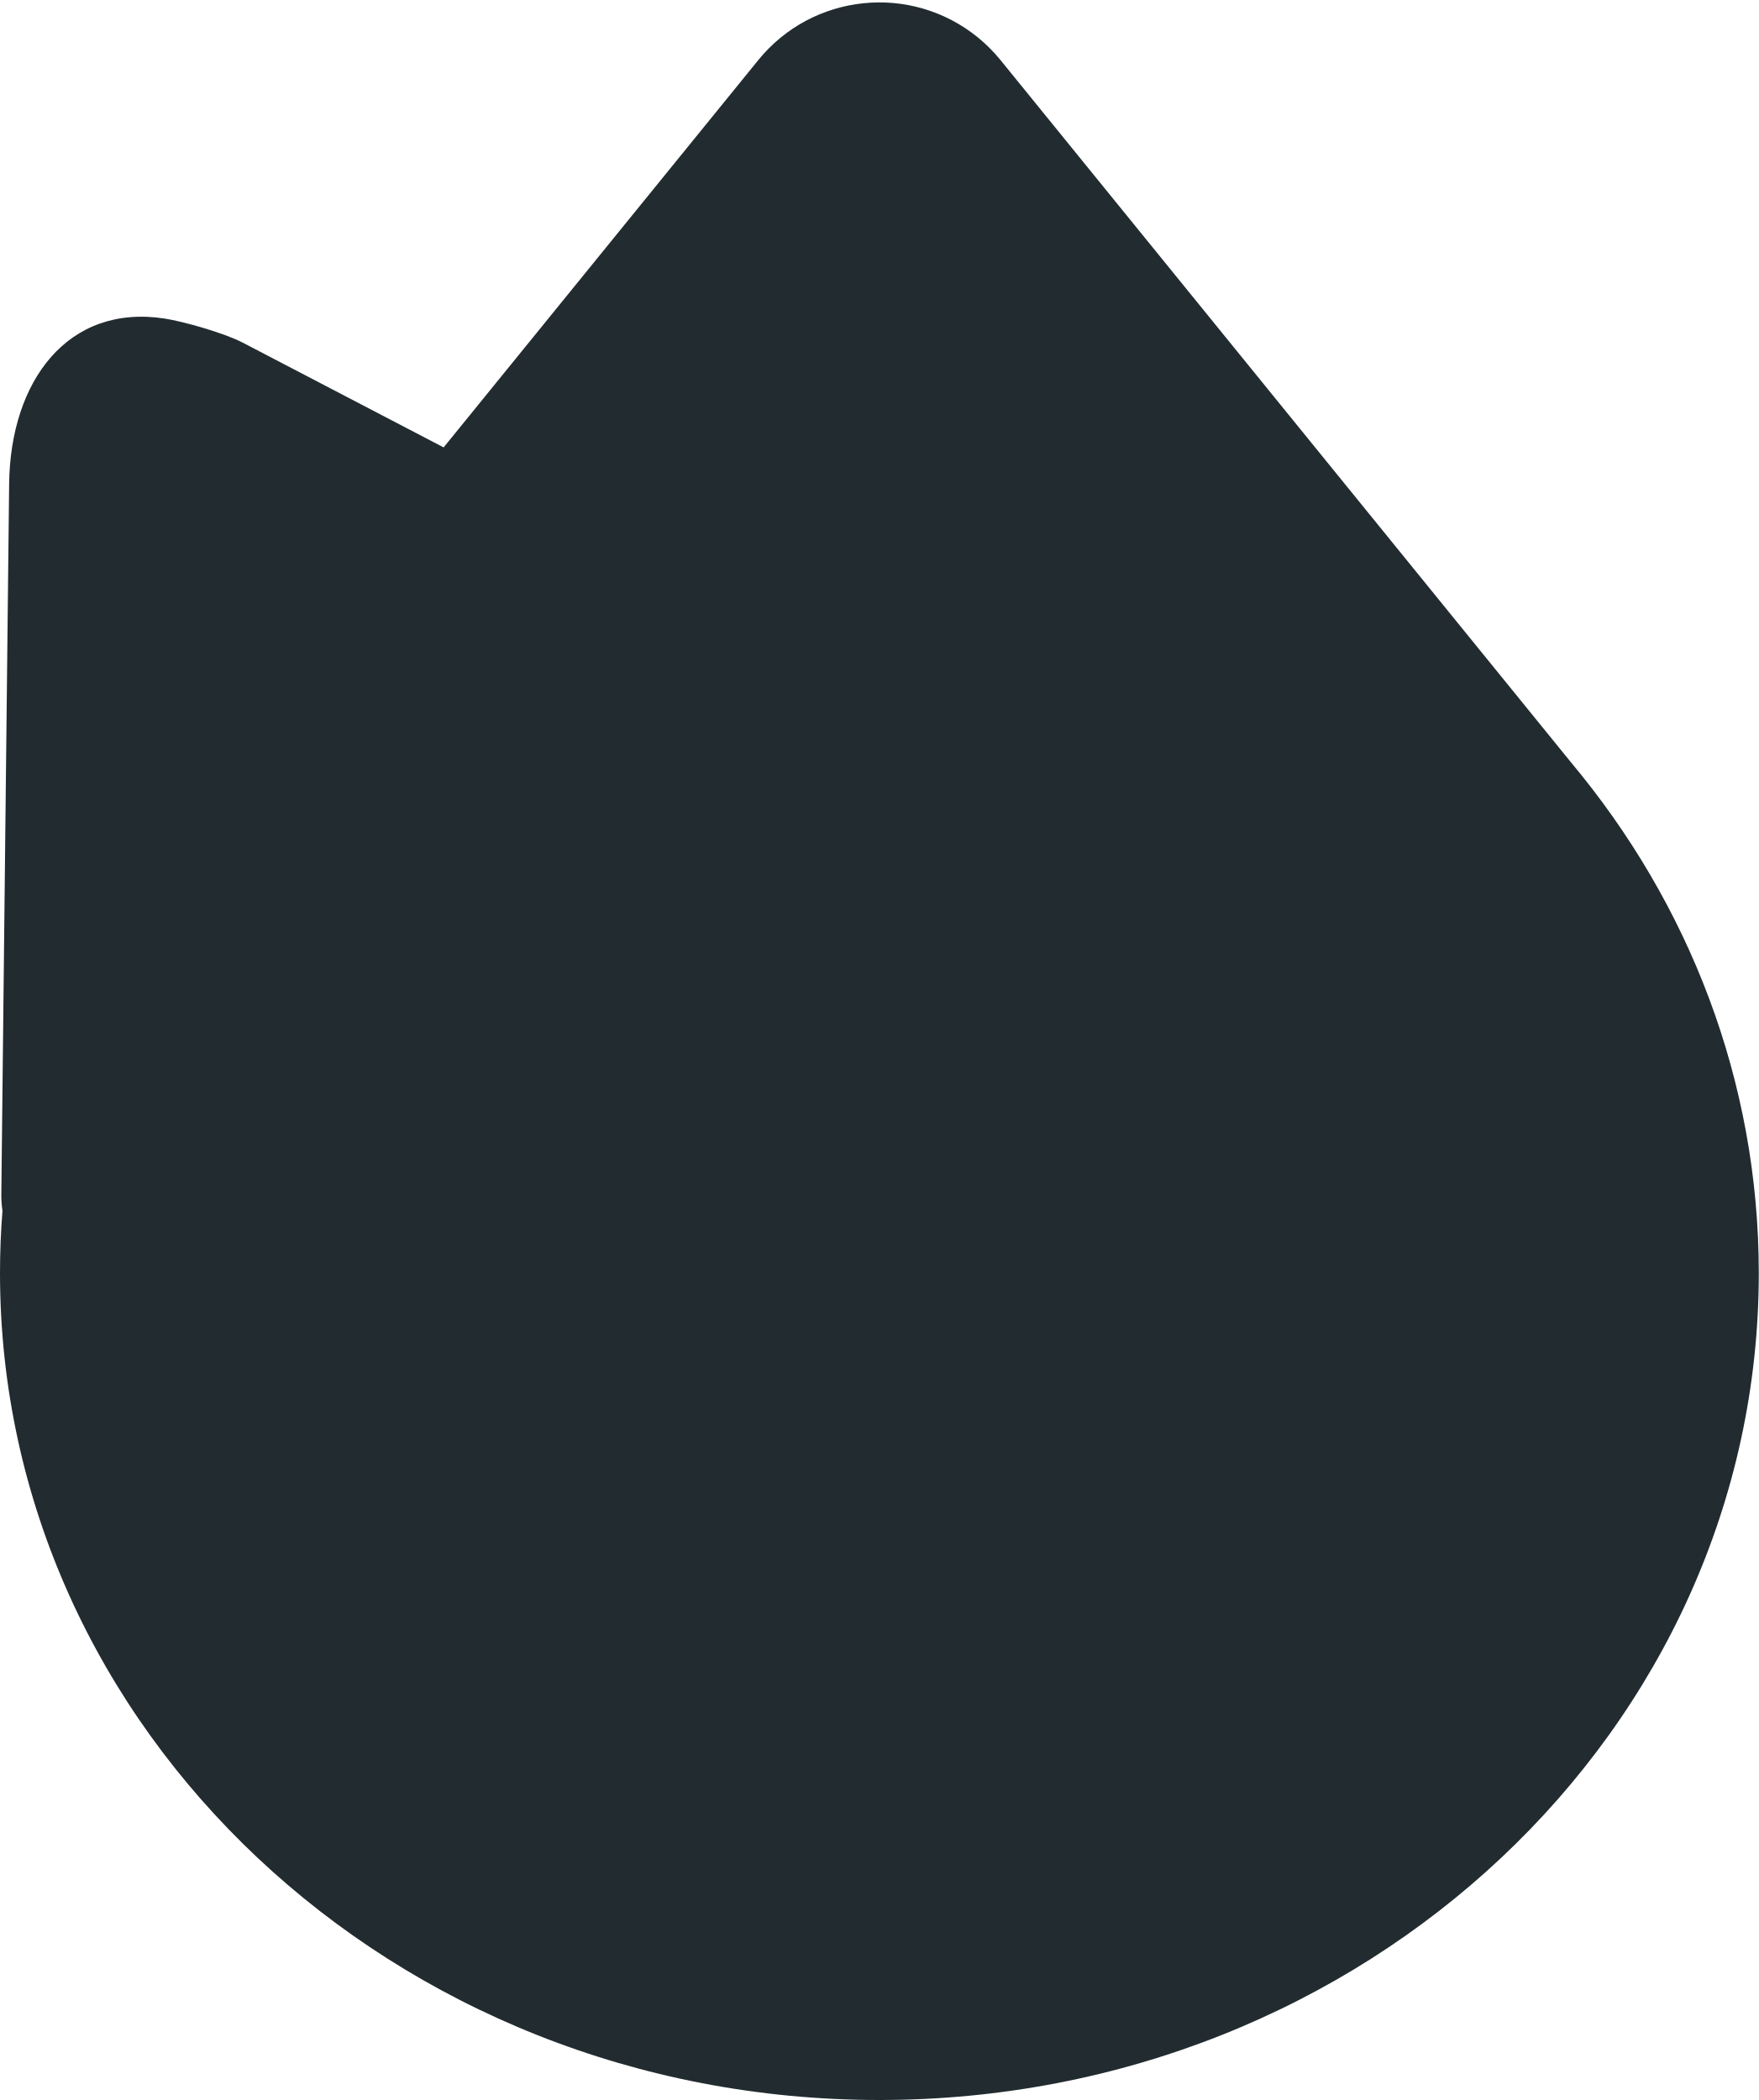
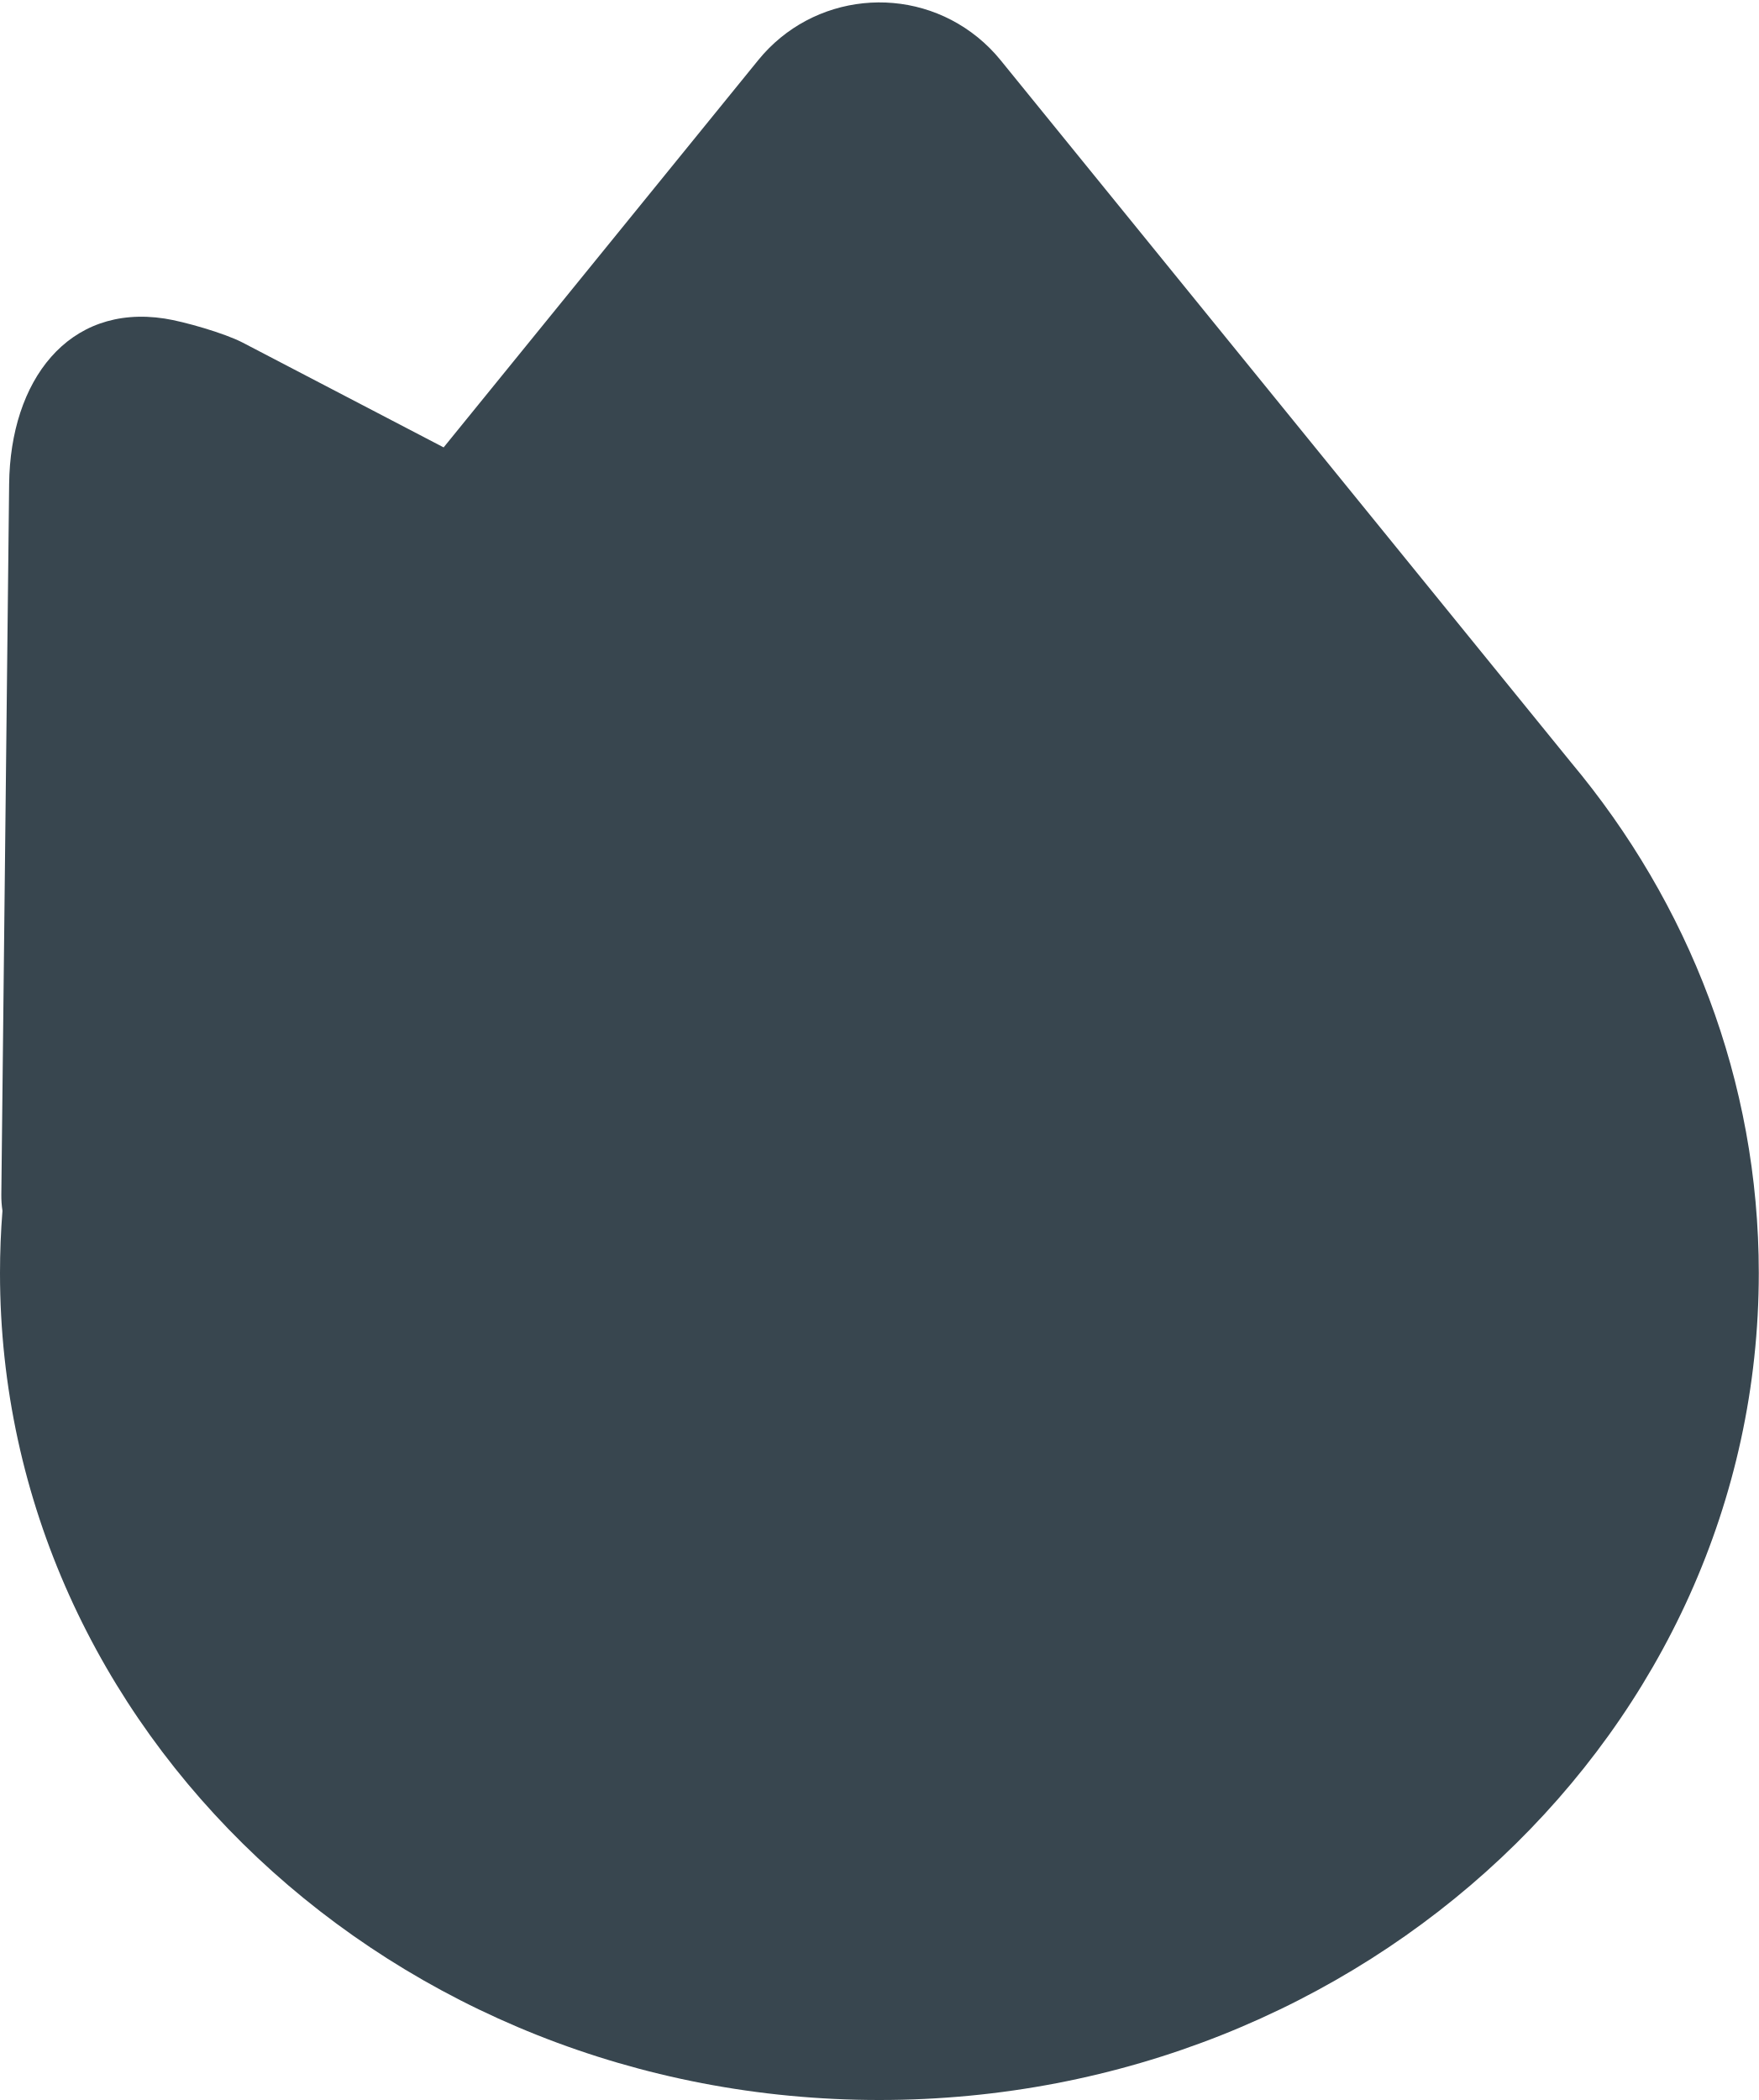
<svg xmlns="http://www.w3.org/2000/svg" width="134px" height="160px" viewBox="0 0 134 160" version="1.1">
  <g id="FLAME" stroke="none" stroke-width="1" fill="none" fill-rule="evenodd">
-     <g id="Group-23-Copy-4" fill="#222C30">
+     <g id="Group-23-Copy-4" fill="#38464f">
      <g id="Group-18">
        <path d="M74.494,2.844 C75.129,3.361 75.71,3.941 76.226,4.576 L119.707,58.102 C128.66,68.813 134,82.32 134,97 C134,131.794 104.003,160 67,160 C29.997,160 0,131.794 0,97 C0,95.403 0.063,93.82 0.187,92.253 C0.125,91.84 0.096,91.425 0.101,91.011 L0.696,36.879 C0.783,29.006 5.181,23.138 12.546,24.271 C14.013,24.497 17.11,25.384 18.494,26.106 L33.8,34.087 L57.774,4.576 C61.913,-0.519 69.399,-1.294 74.494,2.844 Z" id="Combined-Shape" />
      </g>
    </g>
  </g>
-   <style id="stylish-9" class="stylish" type="text/css">._1uYPT ._2Amjo {
-     background-color: #38464f;
- }</style>
</svg>
